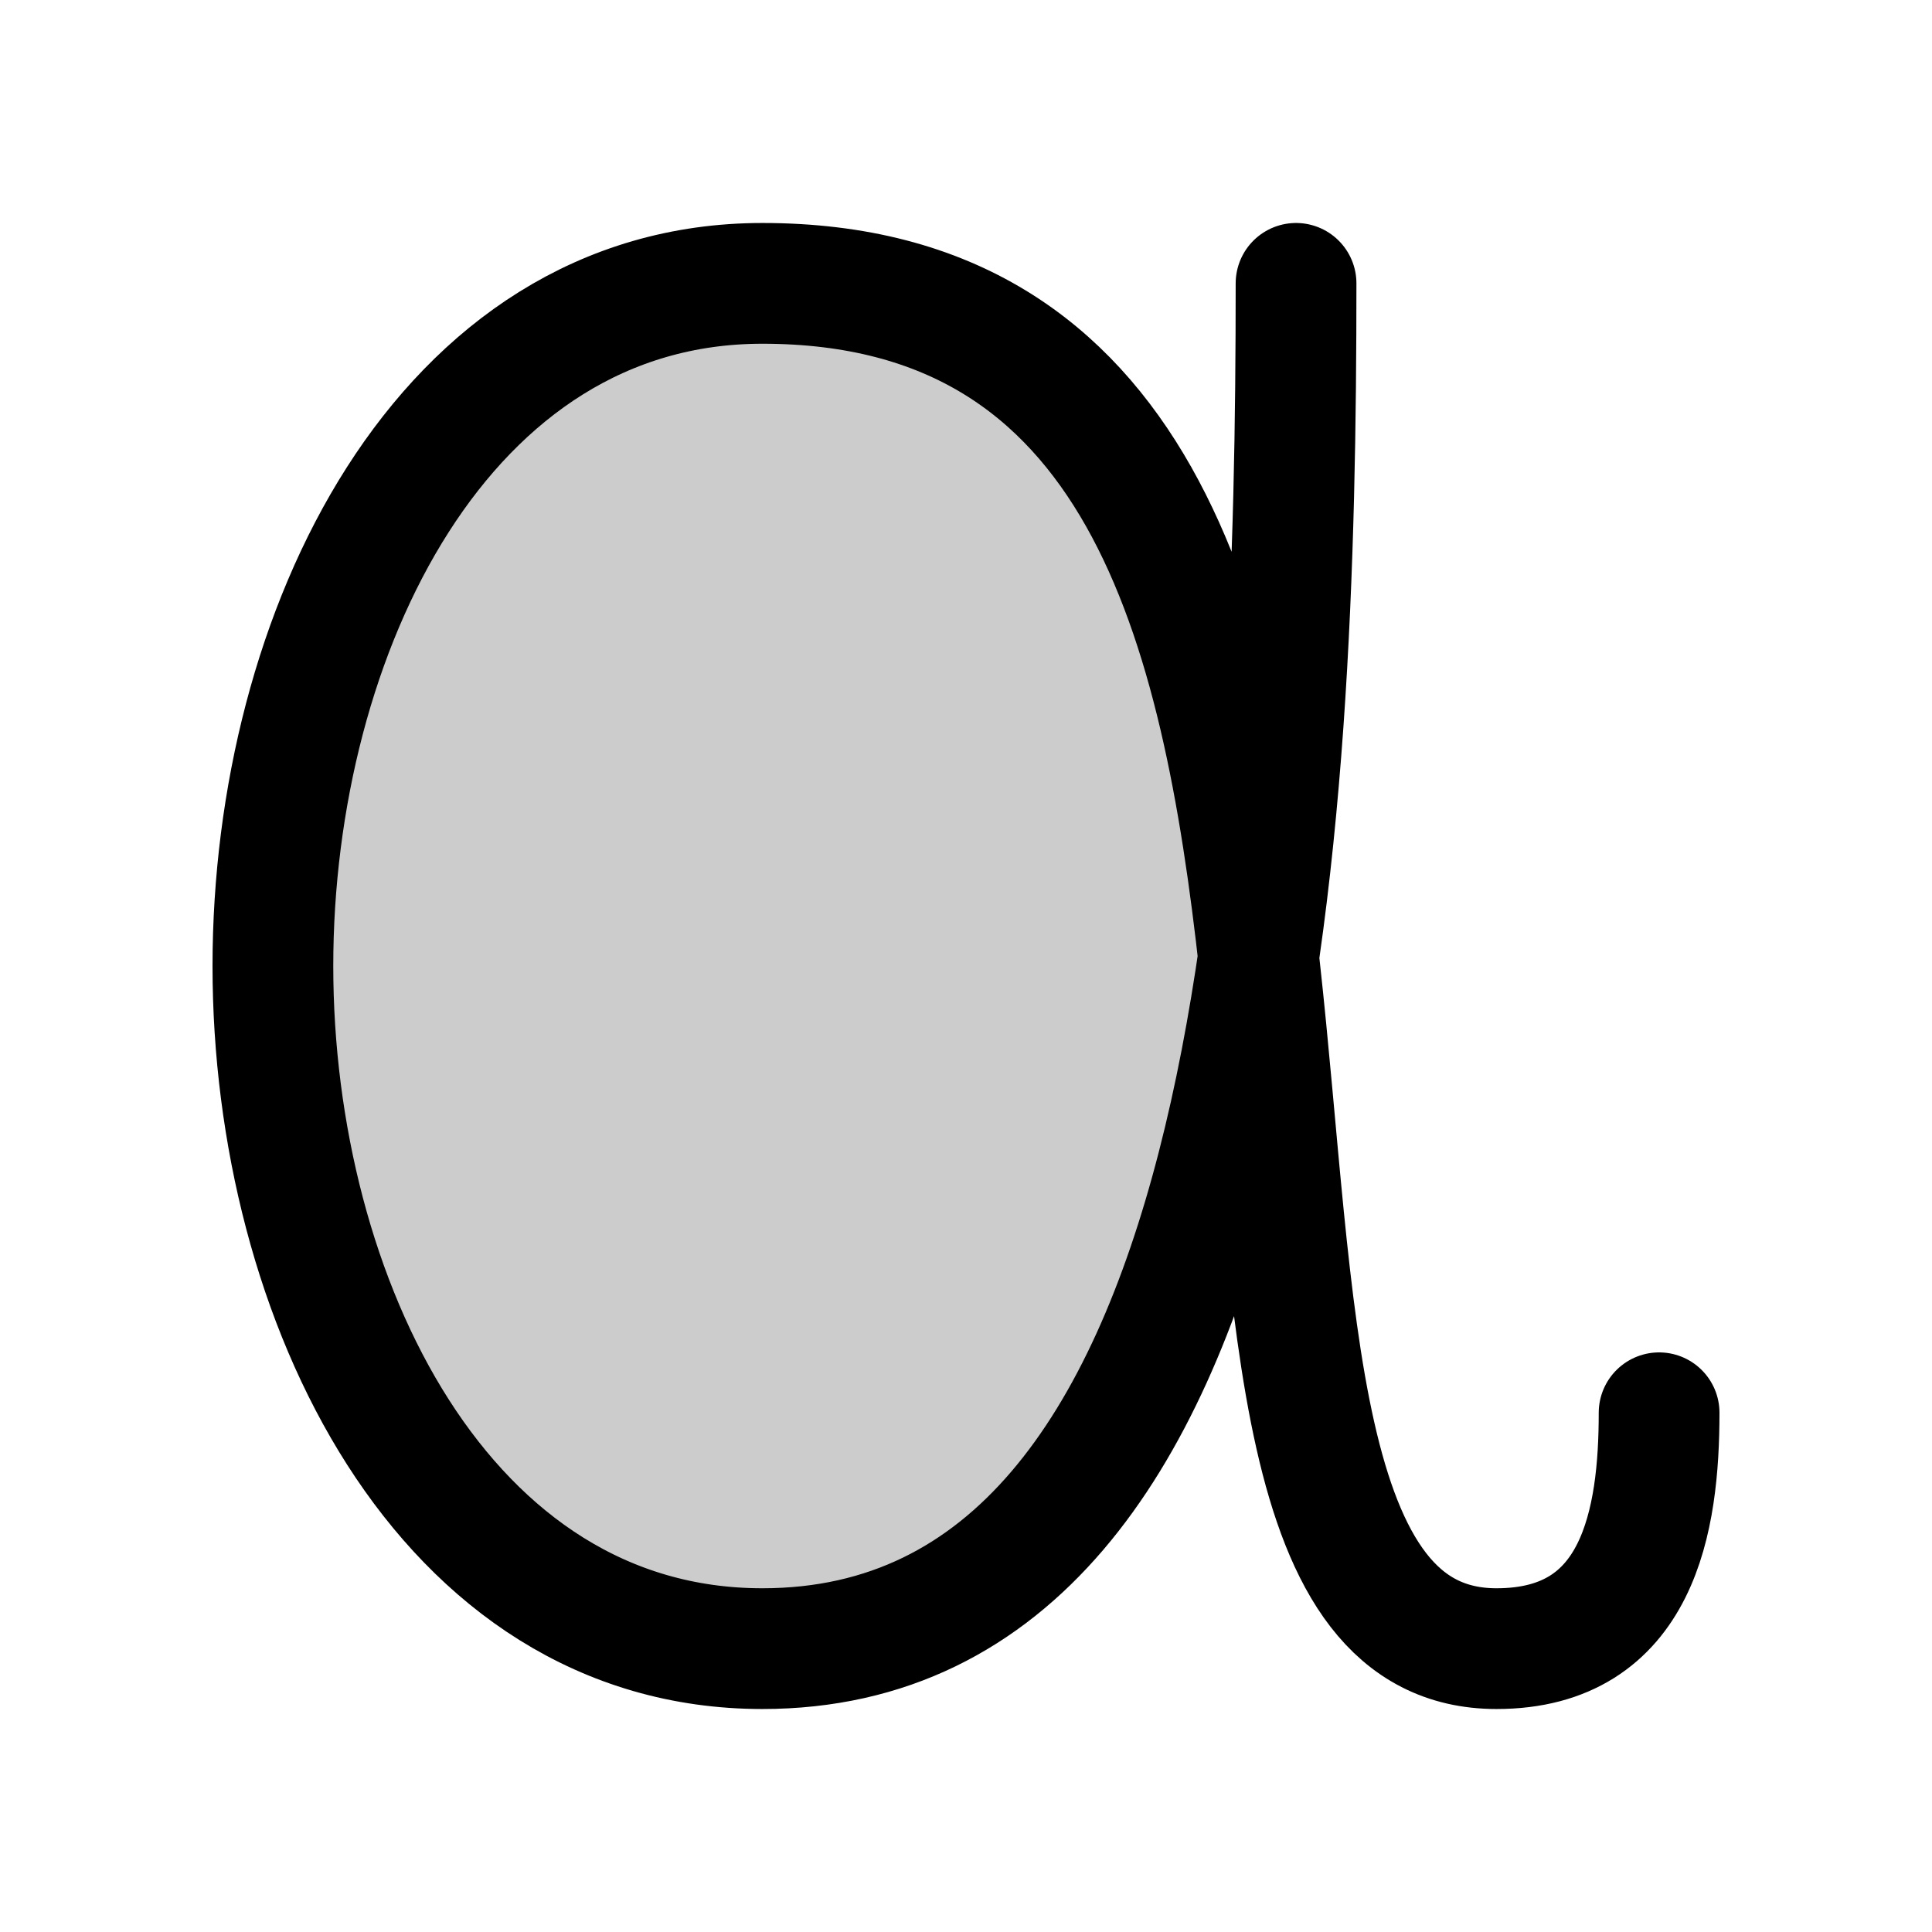
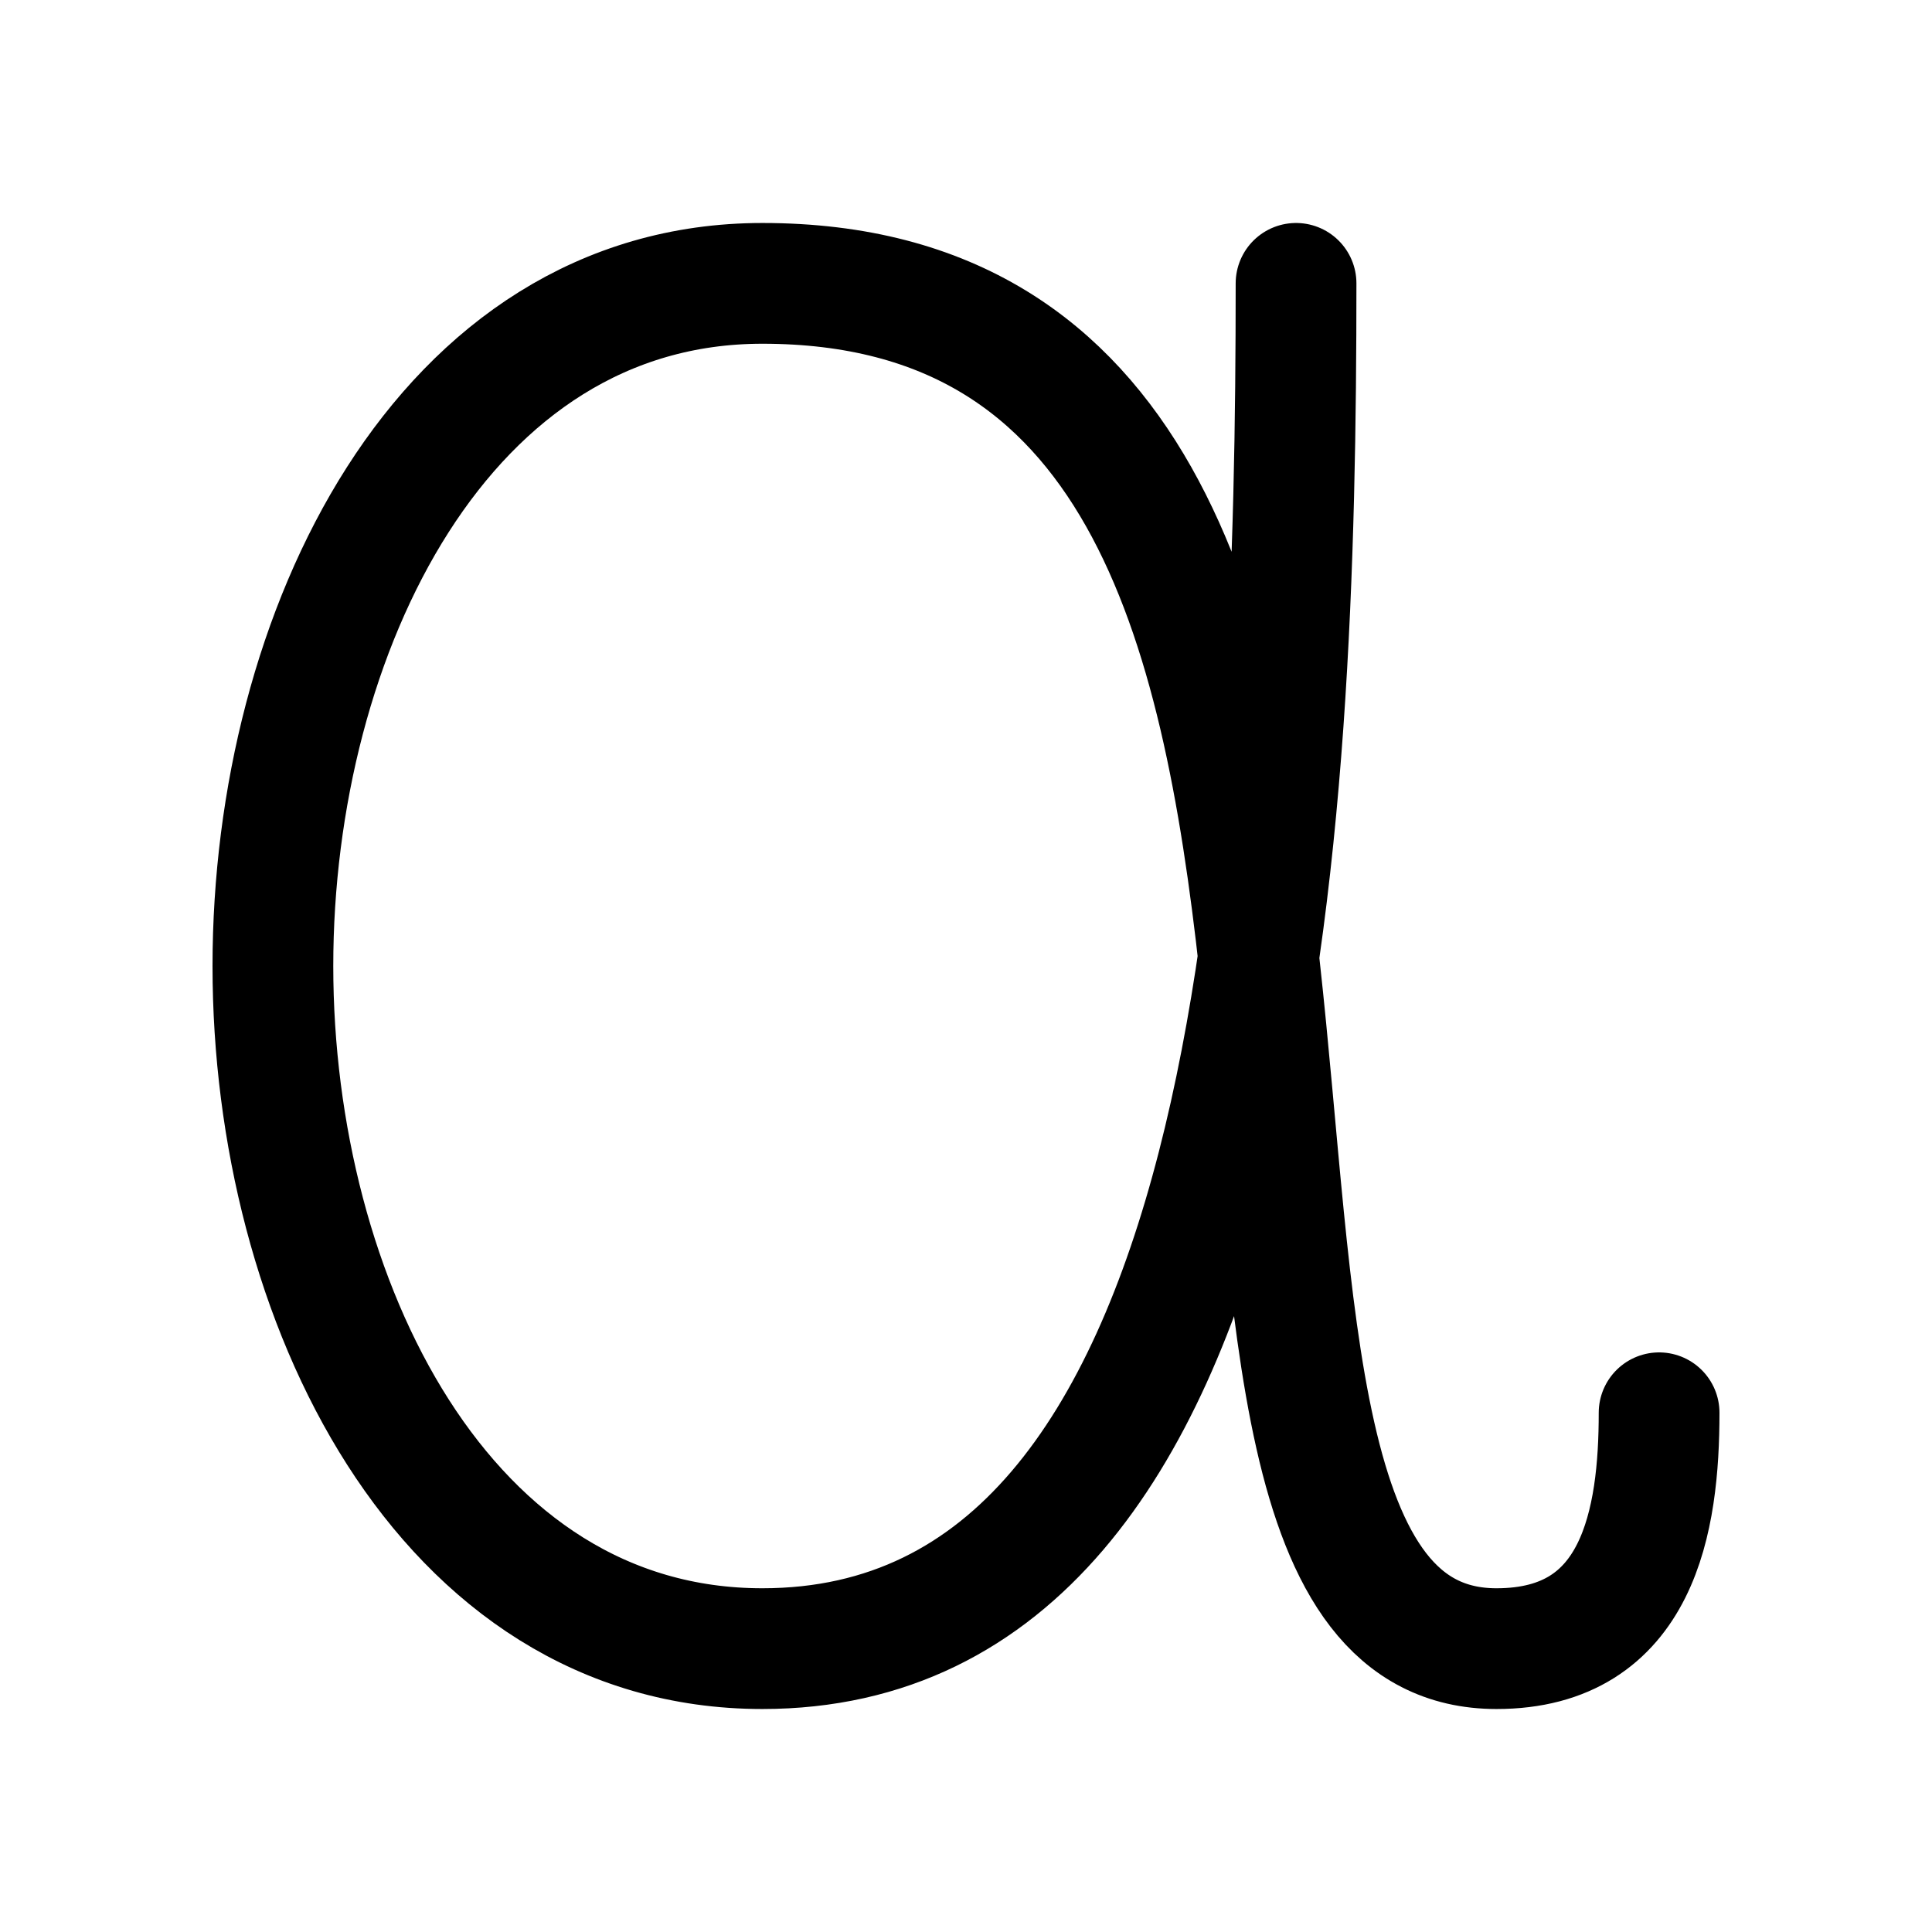
<svg xmlns="http://www.w3.org/2000/svg" width="24" height="24" viewBox="0 0 24 24" fill="none">
-   <ellipse opacity=".2" cx="9.51" cy="12" rx="5.98" ry="8.48" fill="currentColor" />
  <path d="M16.1 3.52c0 6.66-.4 16.96-6.63 16.96-3.96 0-6.08-4.34-6.08-8.48S5.5 3.52 9.47 3.52c9.4 0 4.03 16.96 9.12 16.96 1.77 0 2.02-1.6 2.02-2.93" stroke="currentColor" stroke-width="1.5" stroke-linecap="round" stroke-linejoin="round" />
</svg>
